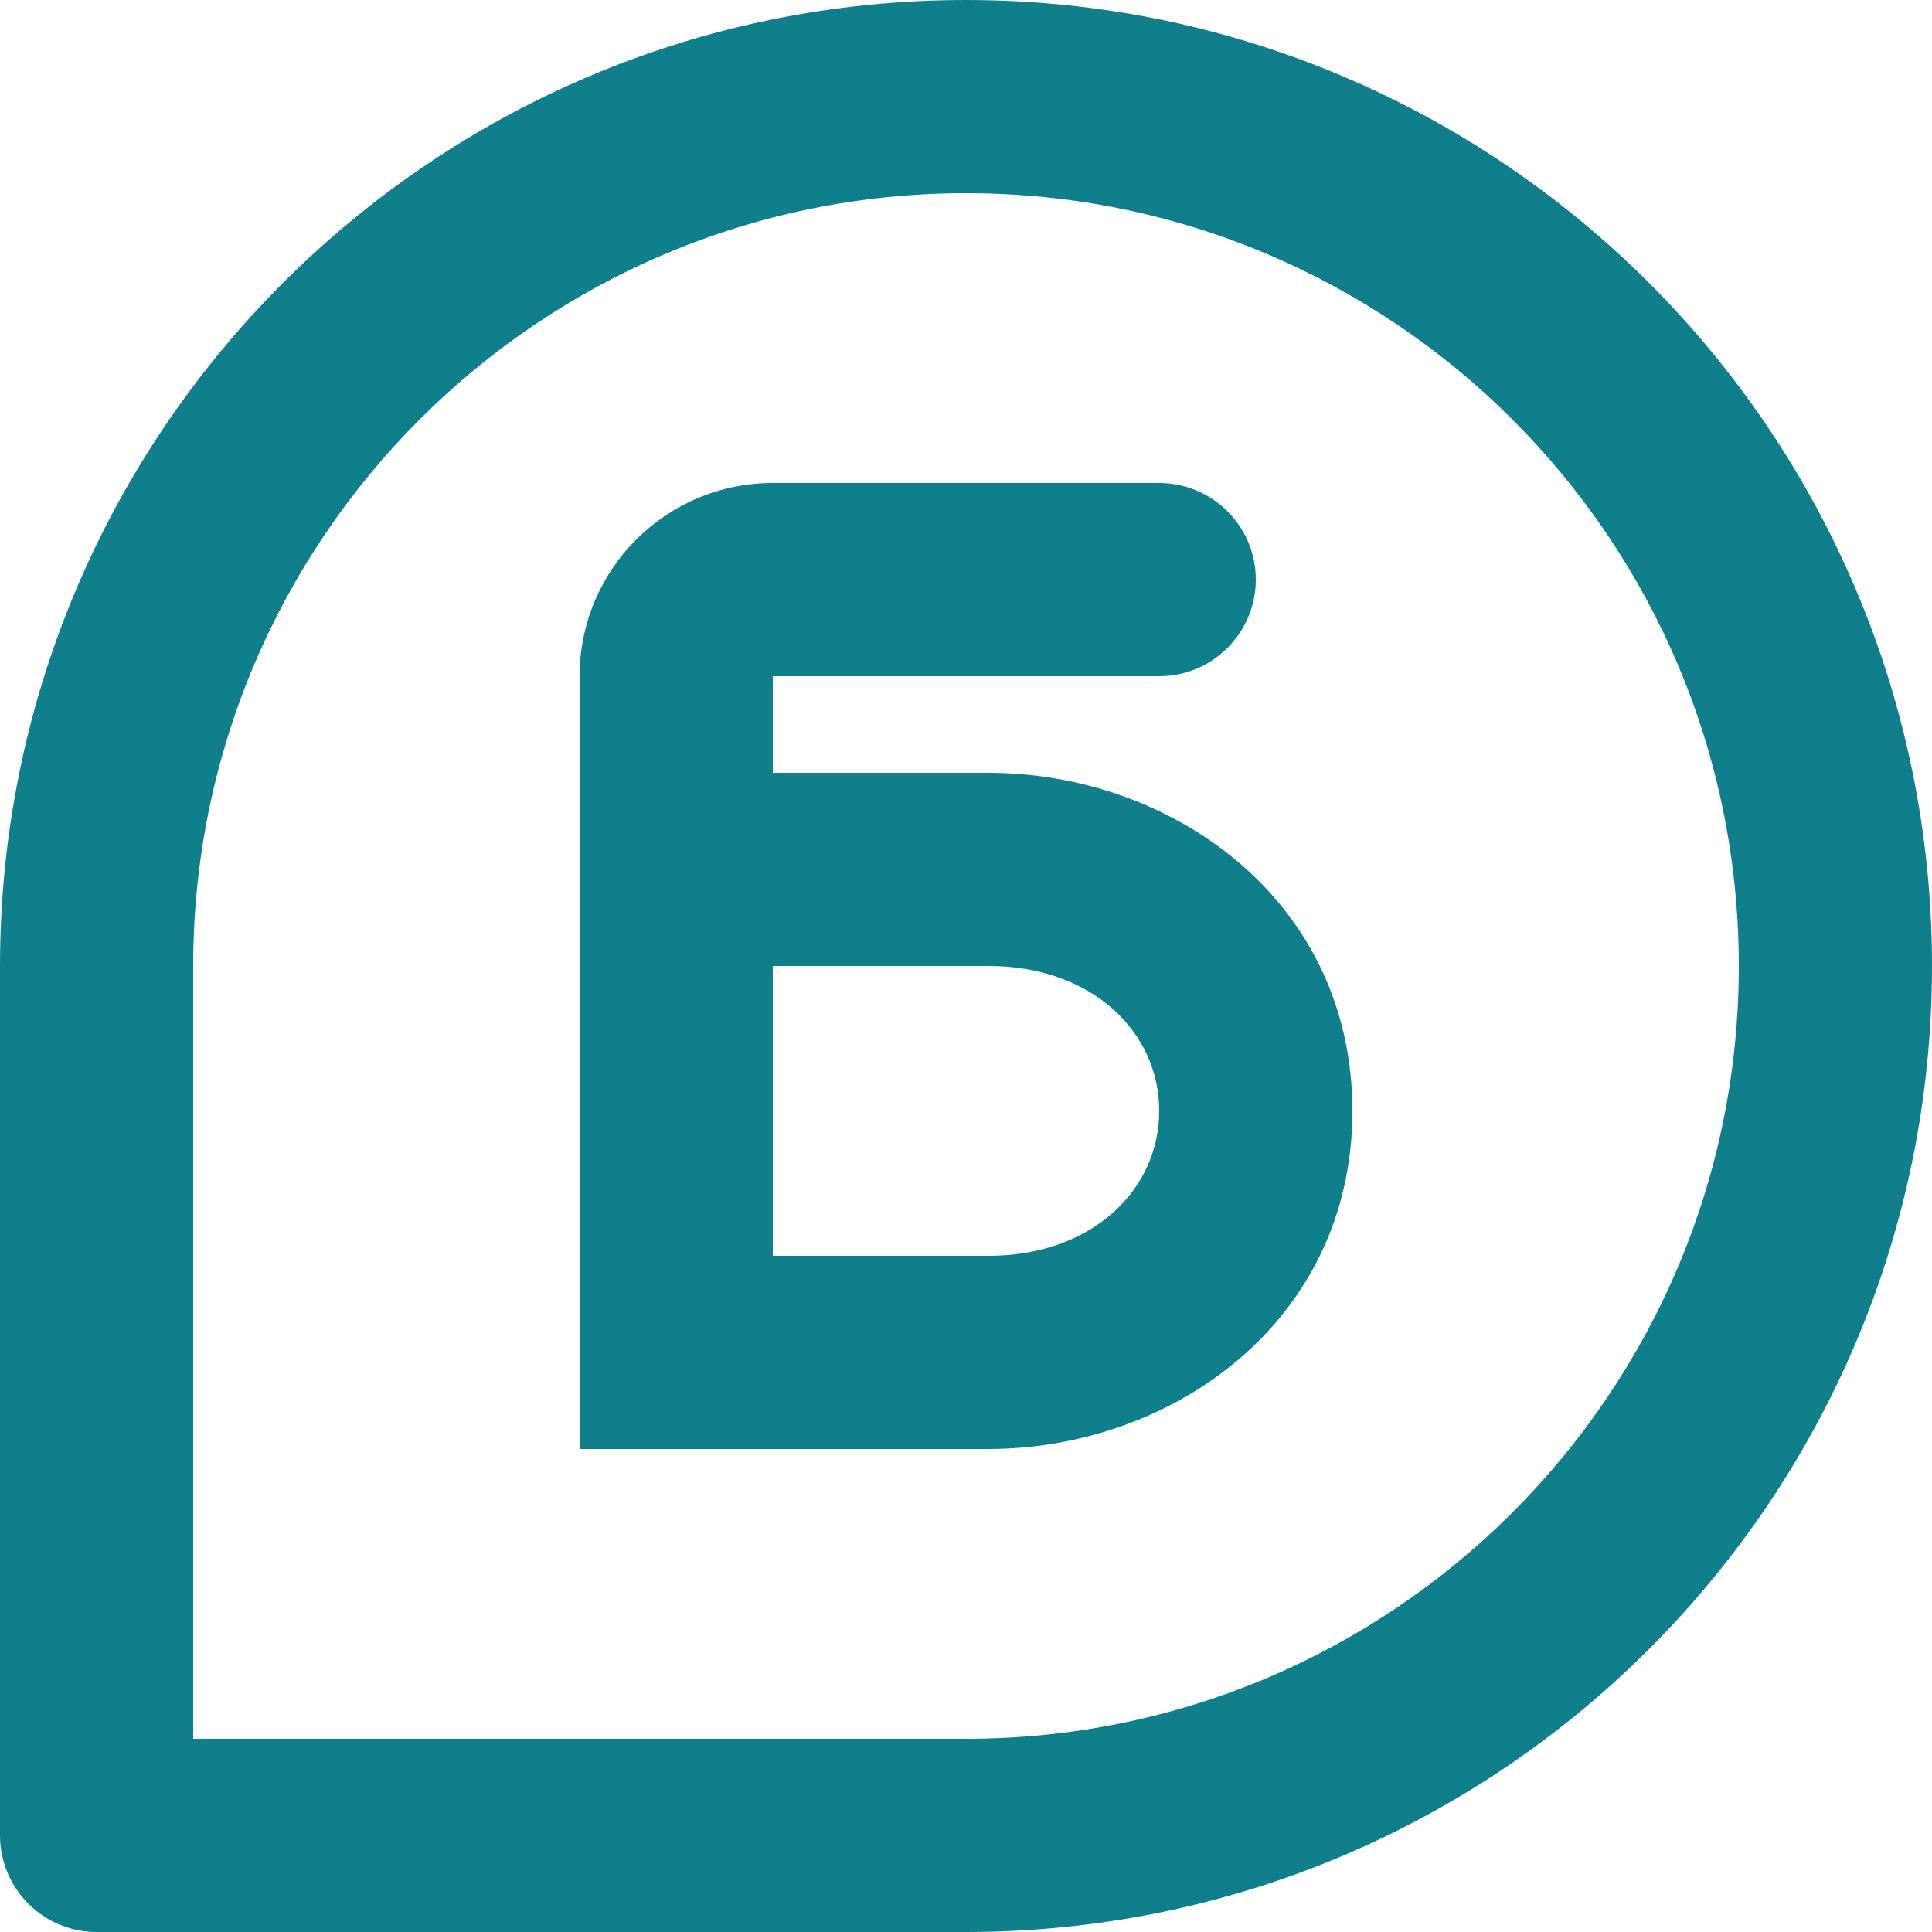
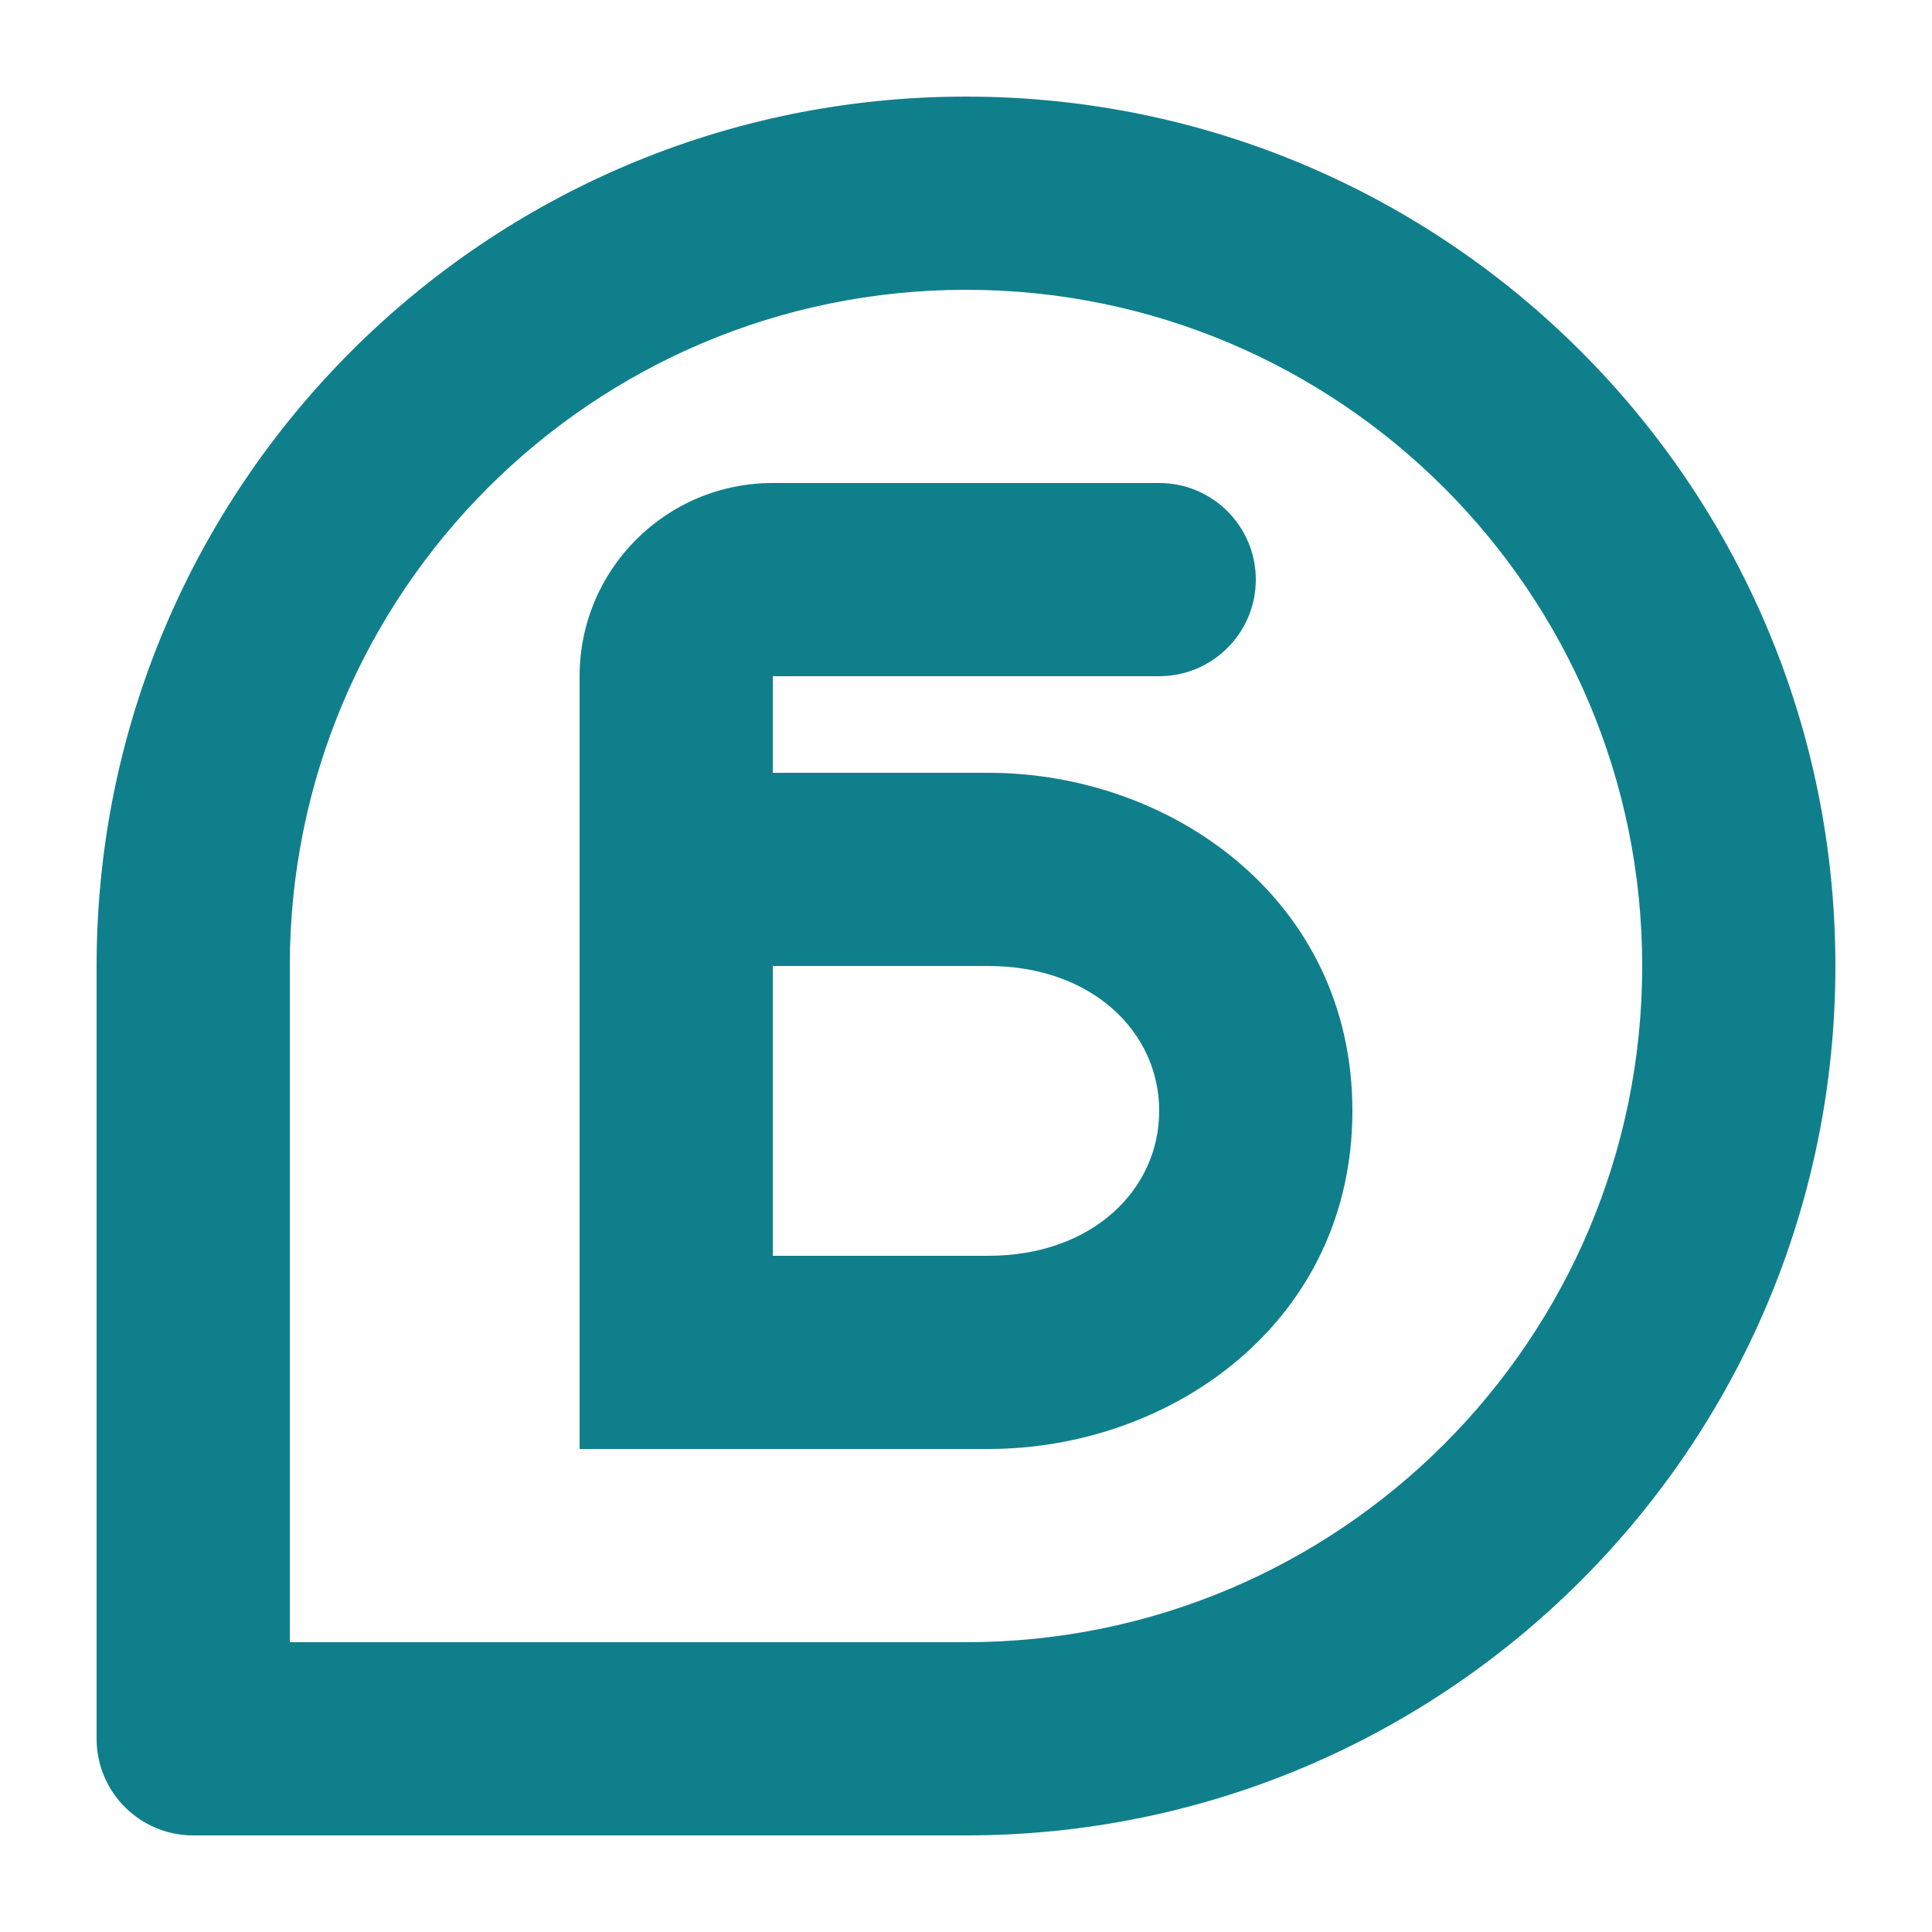
<svg xmlns="http://www.w3.org/2000/svg" width="20" height="20" viewBox="0 0 20 20" fill="none">
-   <path fill-rule="evenodd" clip-rule="evenodd" d="M10.231 15C12.127 15 14 13.685 14 11.5C14 9.315 12.127 8 10.231 8H8V7H12C12.552 7 13 6.552 13 6C13 5.448 12.552 5 12 5H8C6.895 5 6 5.895 6 7V13.999C6 13.999 6 13.999 6 13.999C6 13.999 6 14.001 6 14.001V15H10.231ZM8 13H10.231C11.307 13 12 12.315 12 11.5C12 10.685 11.307 10 10.231 10H8V13Z" fill="#107F8C" />
-   <path fill-rule="evenodd" clip-rule="evenodd" d="M0 10C0 4.477 4.477 0 10 0C15.523 0 20 4.477 20 10C20 15.523 15.523 20 10 20H1C0.448 20 0 19.552 0 19V10ZM10 2C5.582 2 2 5.582 2 10V18H10C14.418 18 18 14.418 18 10C18 5.582 14.418 2 10 2Z" fill="#107F8C" />
+   <path fill-rule="evenodd" clip-rule="evenodd" d="M10.231 15C12.127 15 14 13.685 14 11.5C14 9.315 12.127 8 10.231 8L8 8V7H12C12.552 7 13 6.552 13 6C13 5.448 12.552 5 12 5H8C6.895 5 6 5.895 6 7V13.999C6 13.999 6 13.999 6 13.999C6 13.999 6 14.001 6 14.001V15H10.231ZM8 13H10.231C11.307 13 12 12.315 12 11.5C12 10.685 11.307 10 10.231 10H8L8 13Z" fill="#107F8C" />
+   <path fill-rule="evenodd" clip-rule="evenodd" d="M1 10C1 5.029 5.029 1 10 1C14.971 1 19 5.029 19 10C19 14.971 14.971 19 10 19H2C1.448 19 1 18.552 1 18V10ZM10 3C6.134 3 3 6.134 3 10V17H10C13.866 17 17 13.866 17 10C17 6.134 13.866 3 10 3Z" fill="#107F8C" />
</svg>
